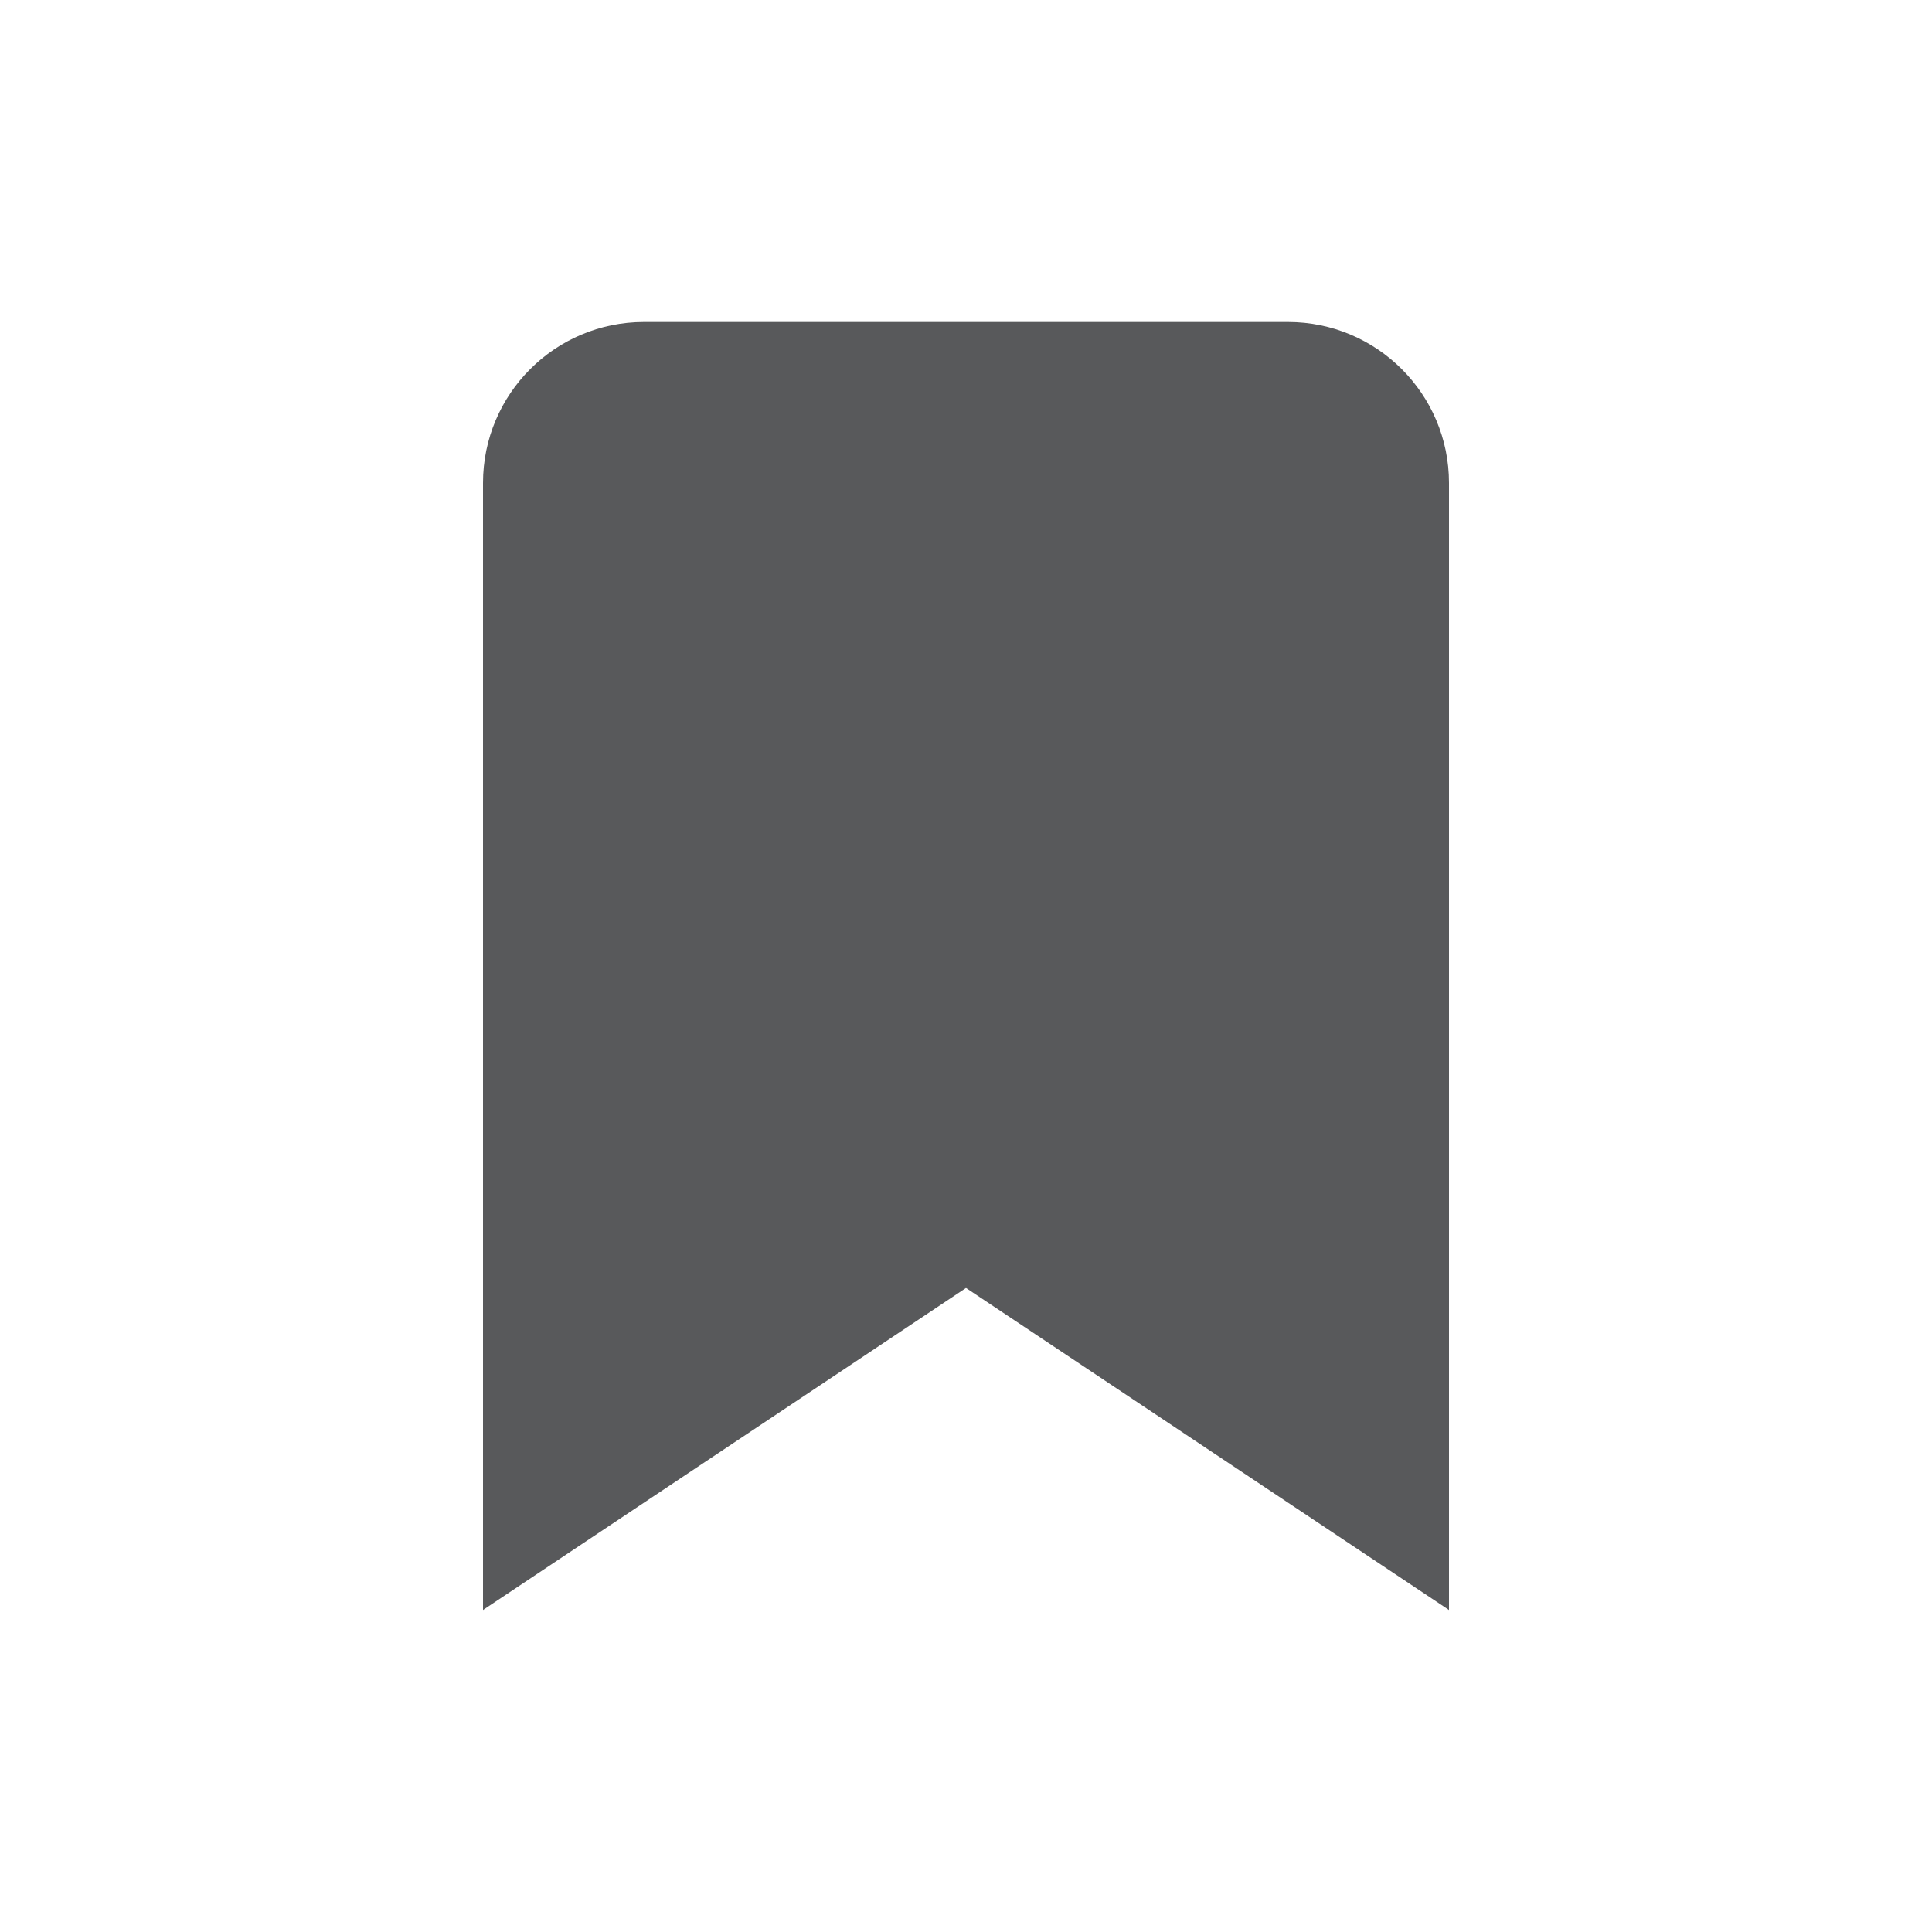
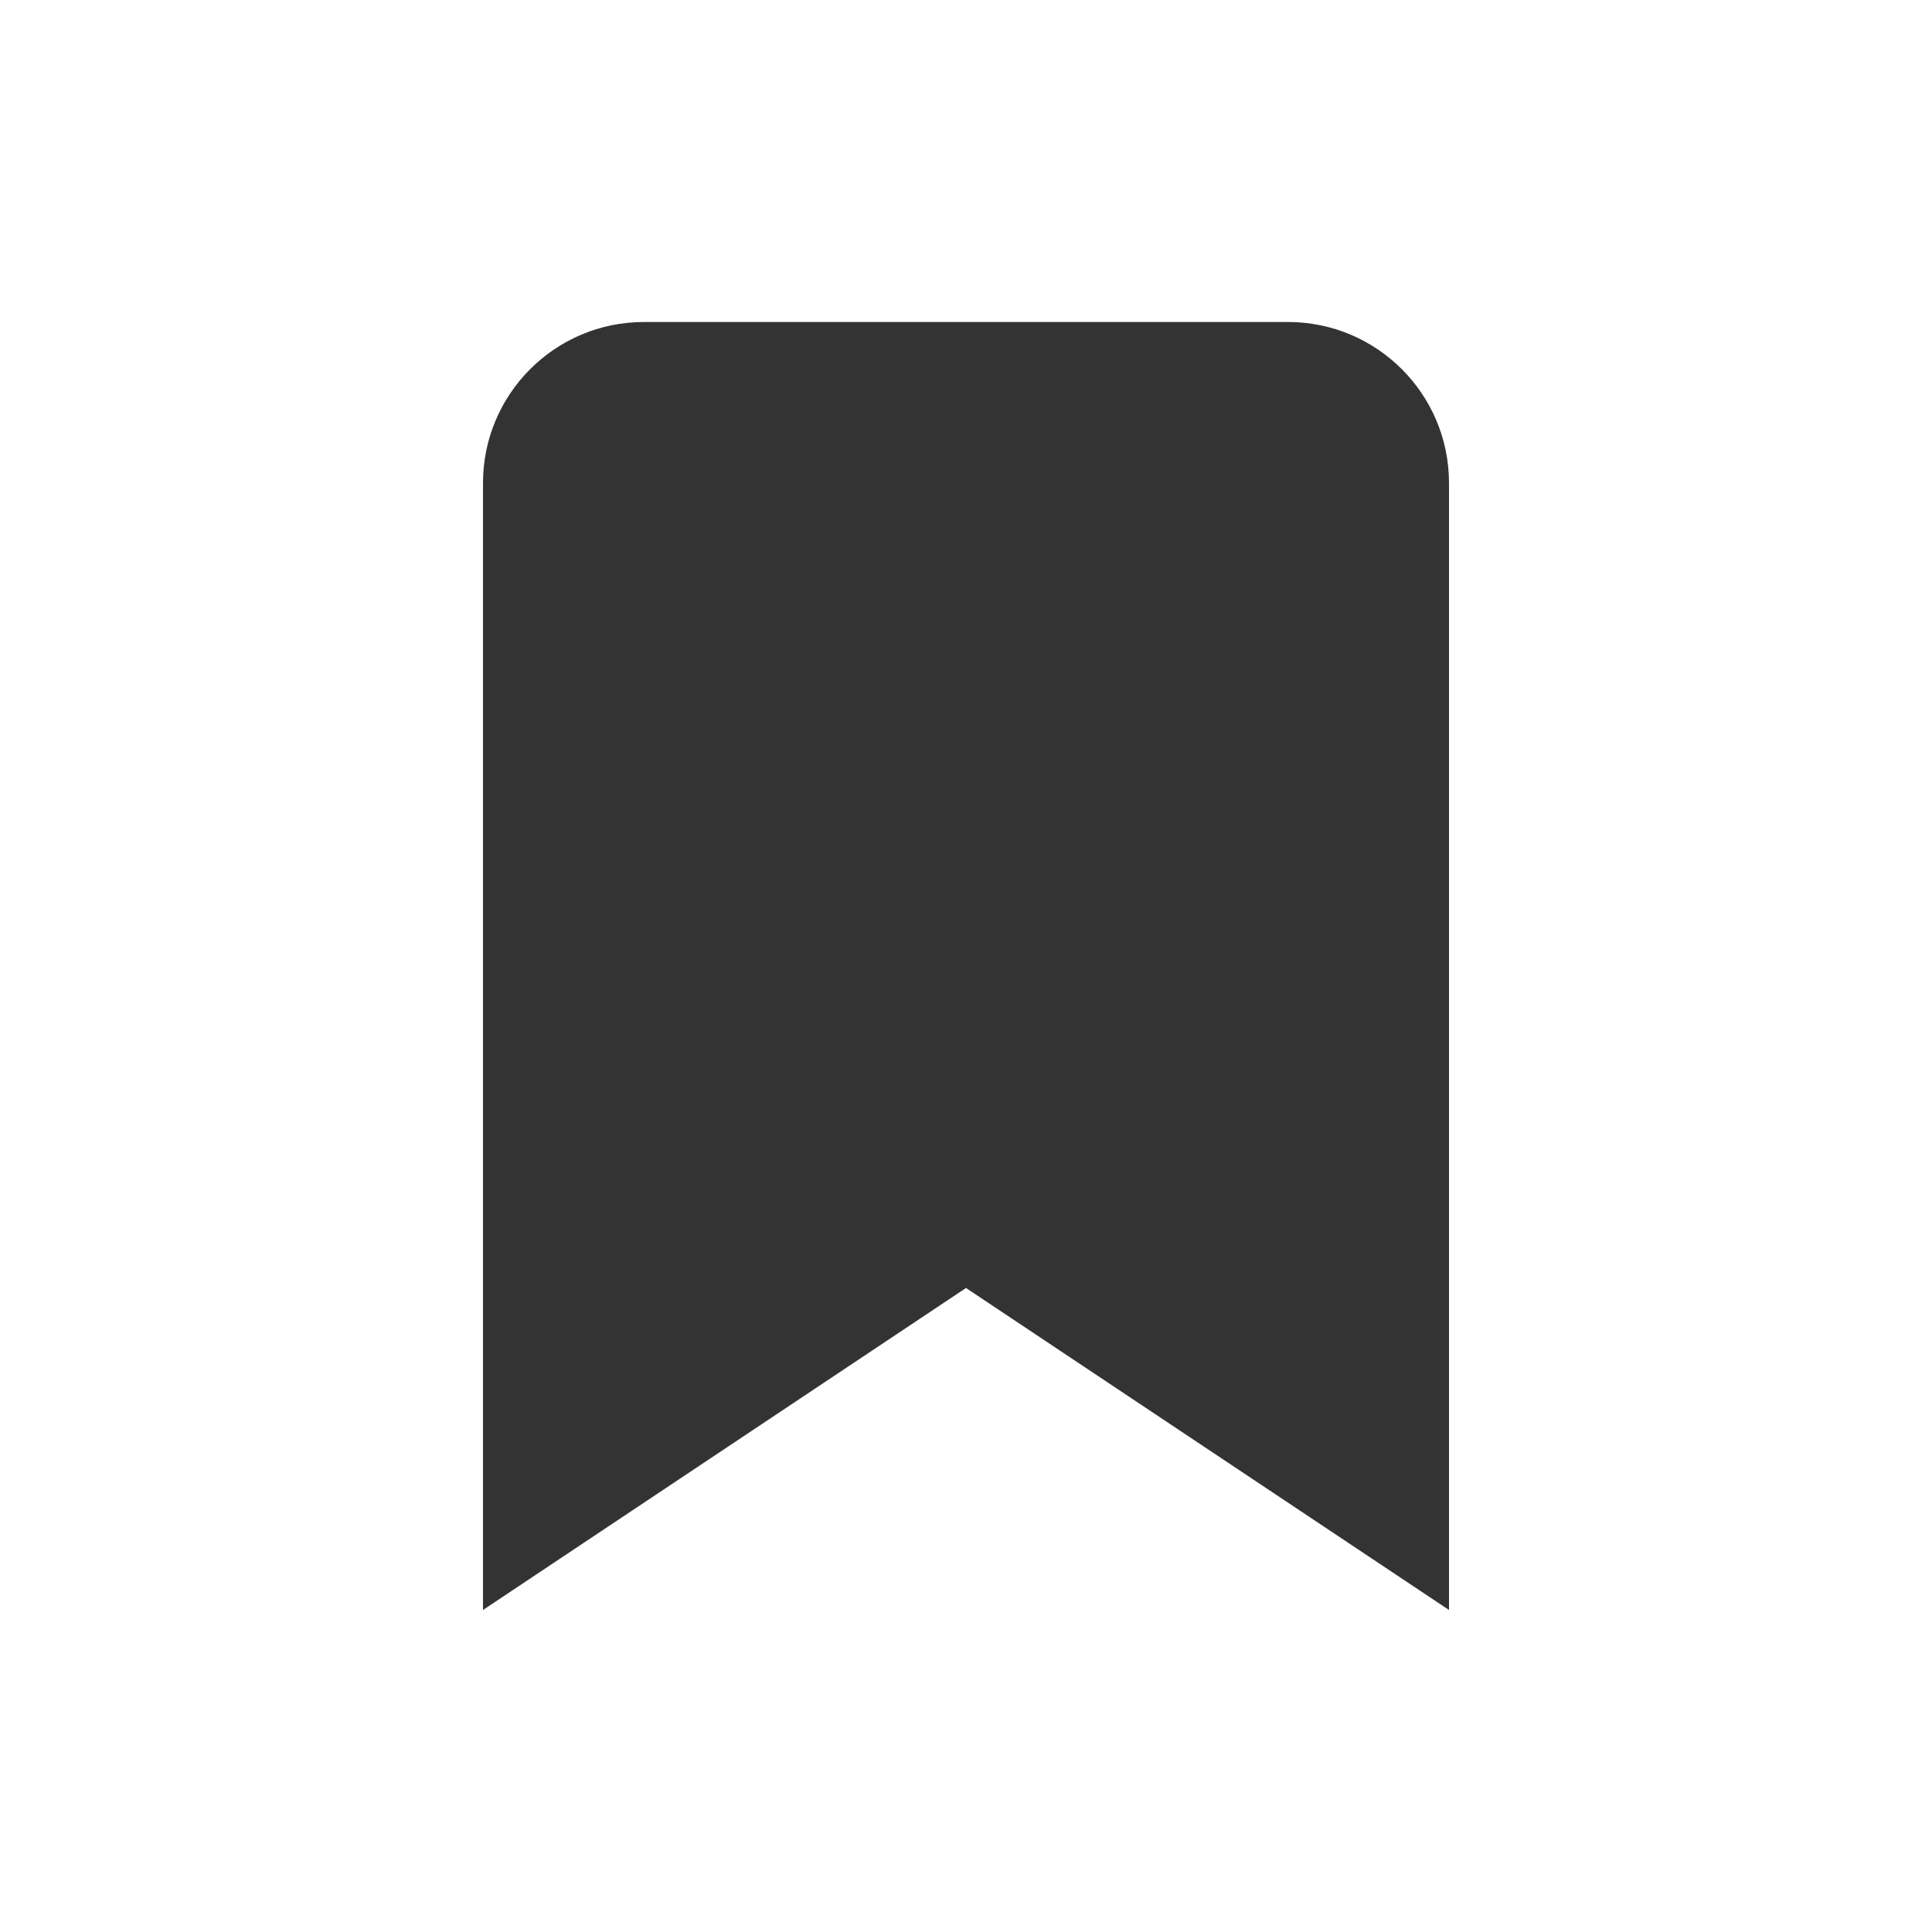
<svg xmlns="http://www.w3.org/2000/svg" version="1.1" x="0px" y="0px" viewBox="0 0 24 24" enable-background="new 0 0 24 24" xml:space="preserve">
  <g id="Structural_Icons">
    <g id="minus">
	</g>
    <g id="minus-small">
	</g>
    <g id="plus_1_">
	</g>
    <g id="plus-small">
	</g>
    <g id="ellipsis">
	</g>
    <g id="checkmark">
	</g>
    <g id="menu">
	</g>
    <g id="cross">
	</g>
    <g id="arrow">
	</g>
  </g>
  <g id="Form_Icons">
    <g id="attachment">
	</g>
  </g>
  <g id="Status_Icons">
    <g id="bell">
	</g>
-     <path fill="#58595B" d="M16,4H8C6.895,4,6,4.896,6,6v5v2v7l6-4l6,4v-7v-2V6C18,4.896,17.104,4,16,4z" />
+     <path fill="#333333" d="M16,4H8C6.895,4,6,4.896,6,6v5v2v7l6-4l6,4v-7v-2V6C18,4.896,17.104,4,16,4z" />
  </g>
  <g id="Action_Icons">
</g>
  <g id="Navigation_Icons">
</g>
  <g id="PLAYGROUND">
</g>
</svg>
